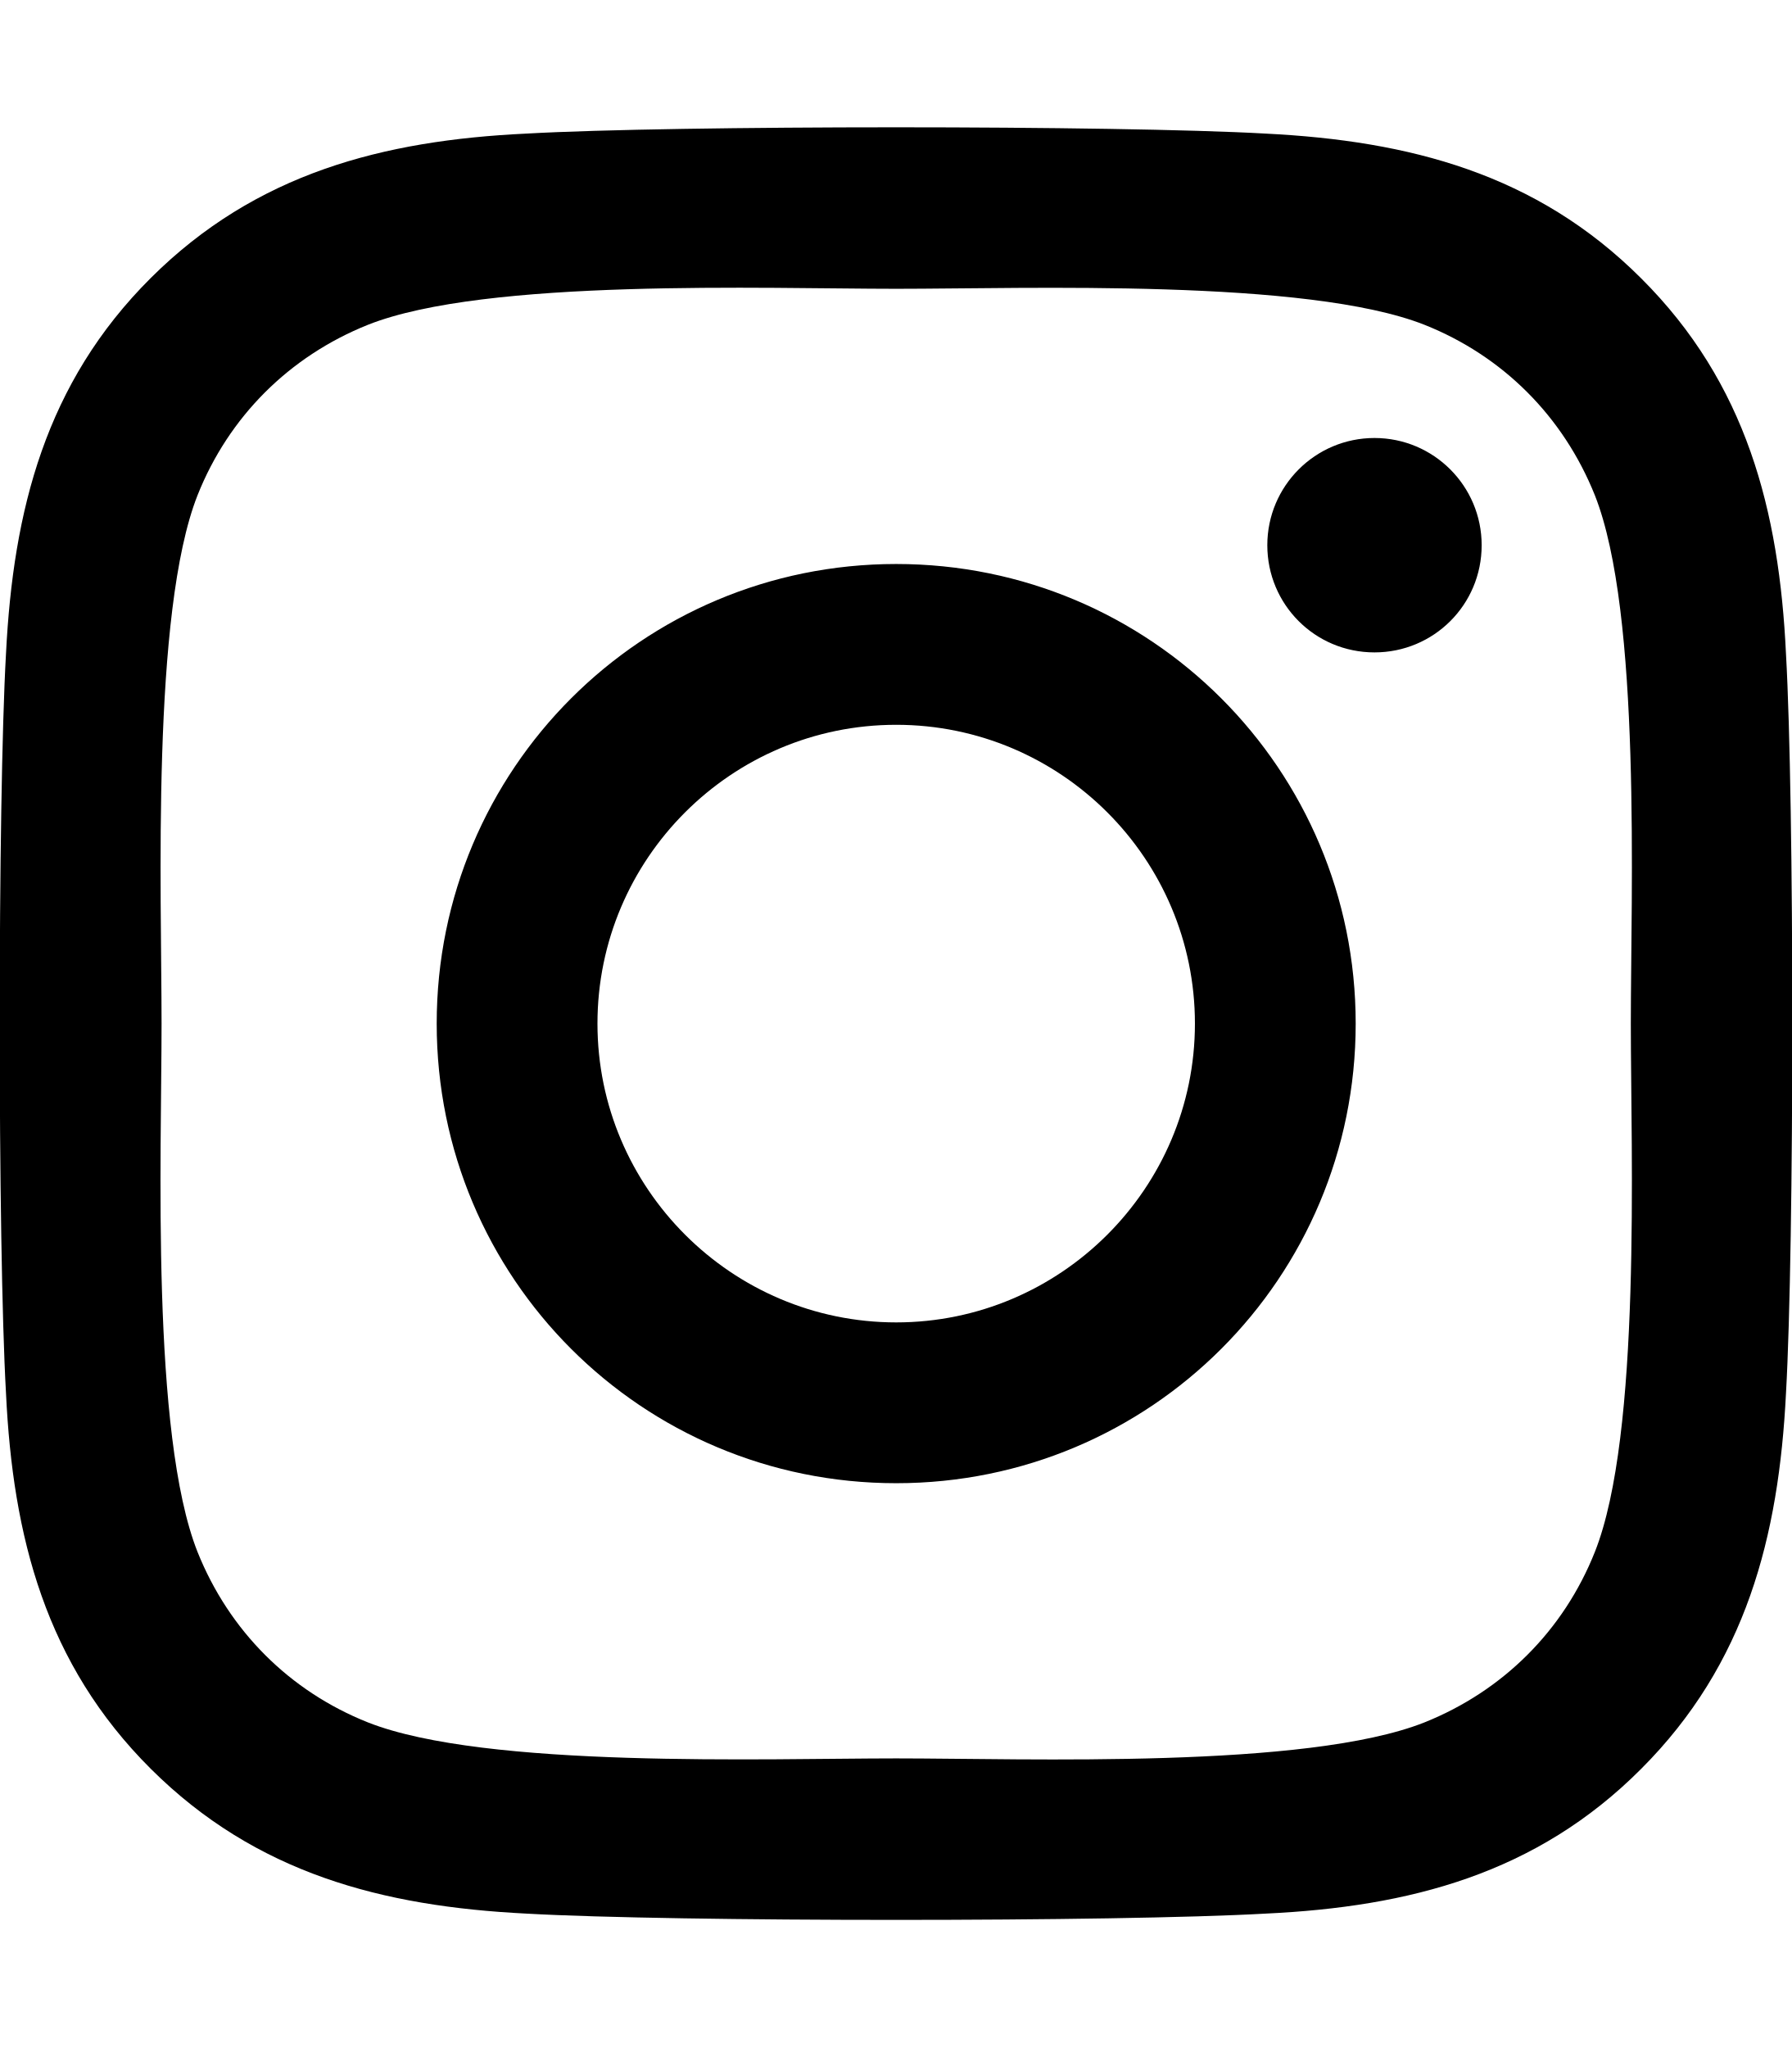
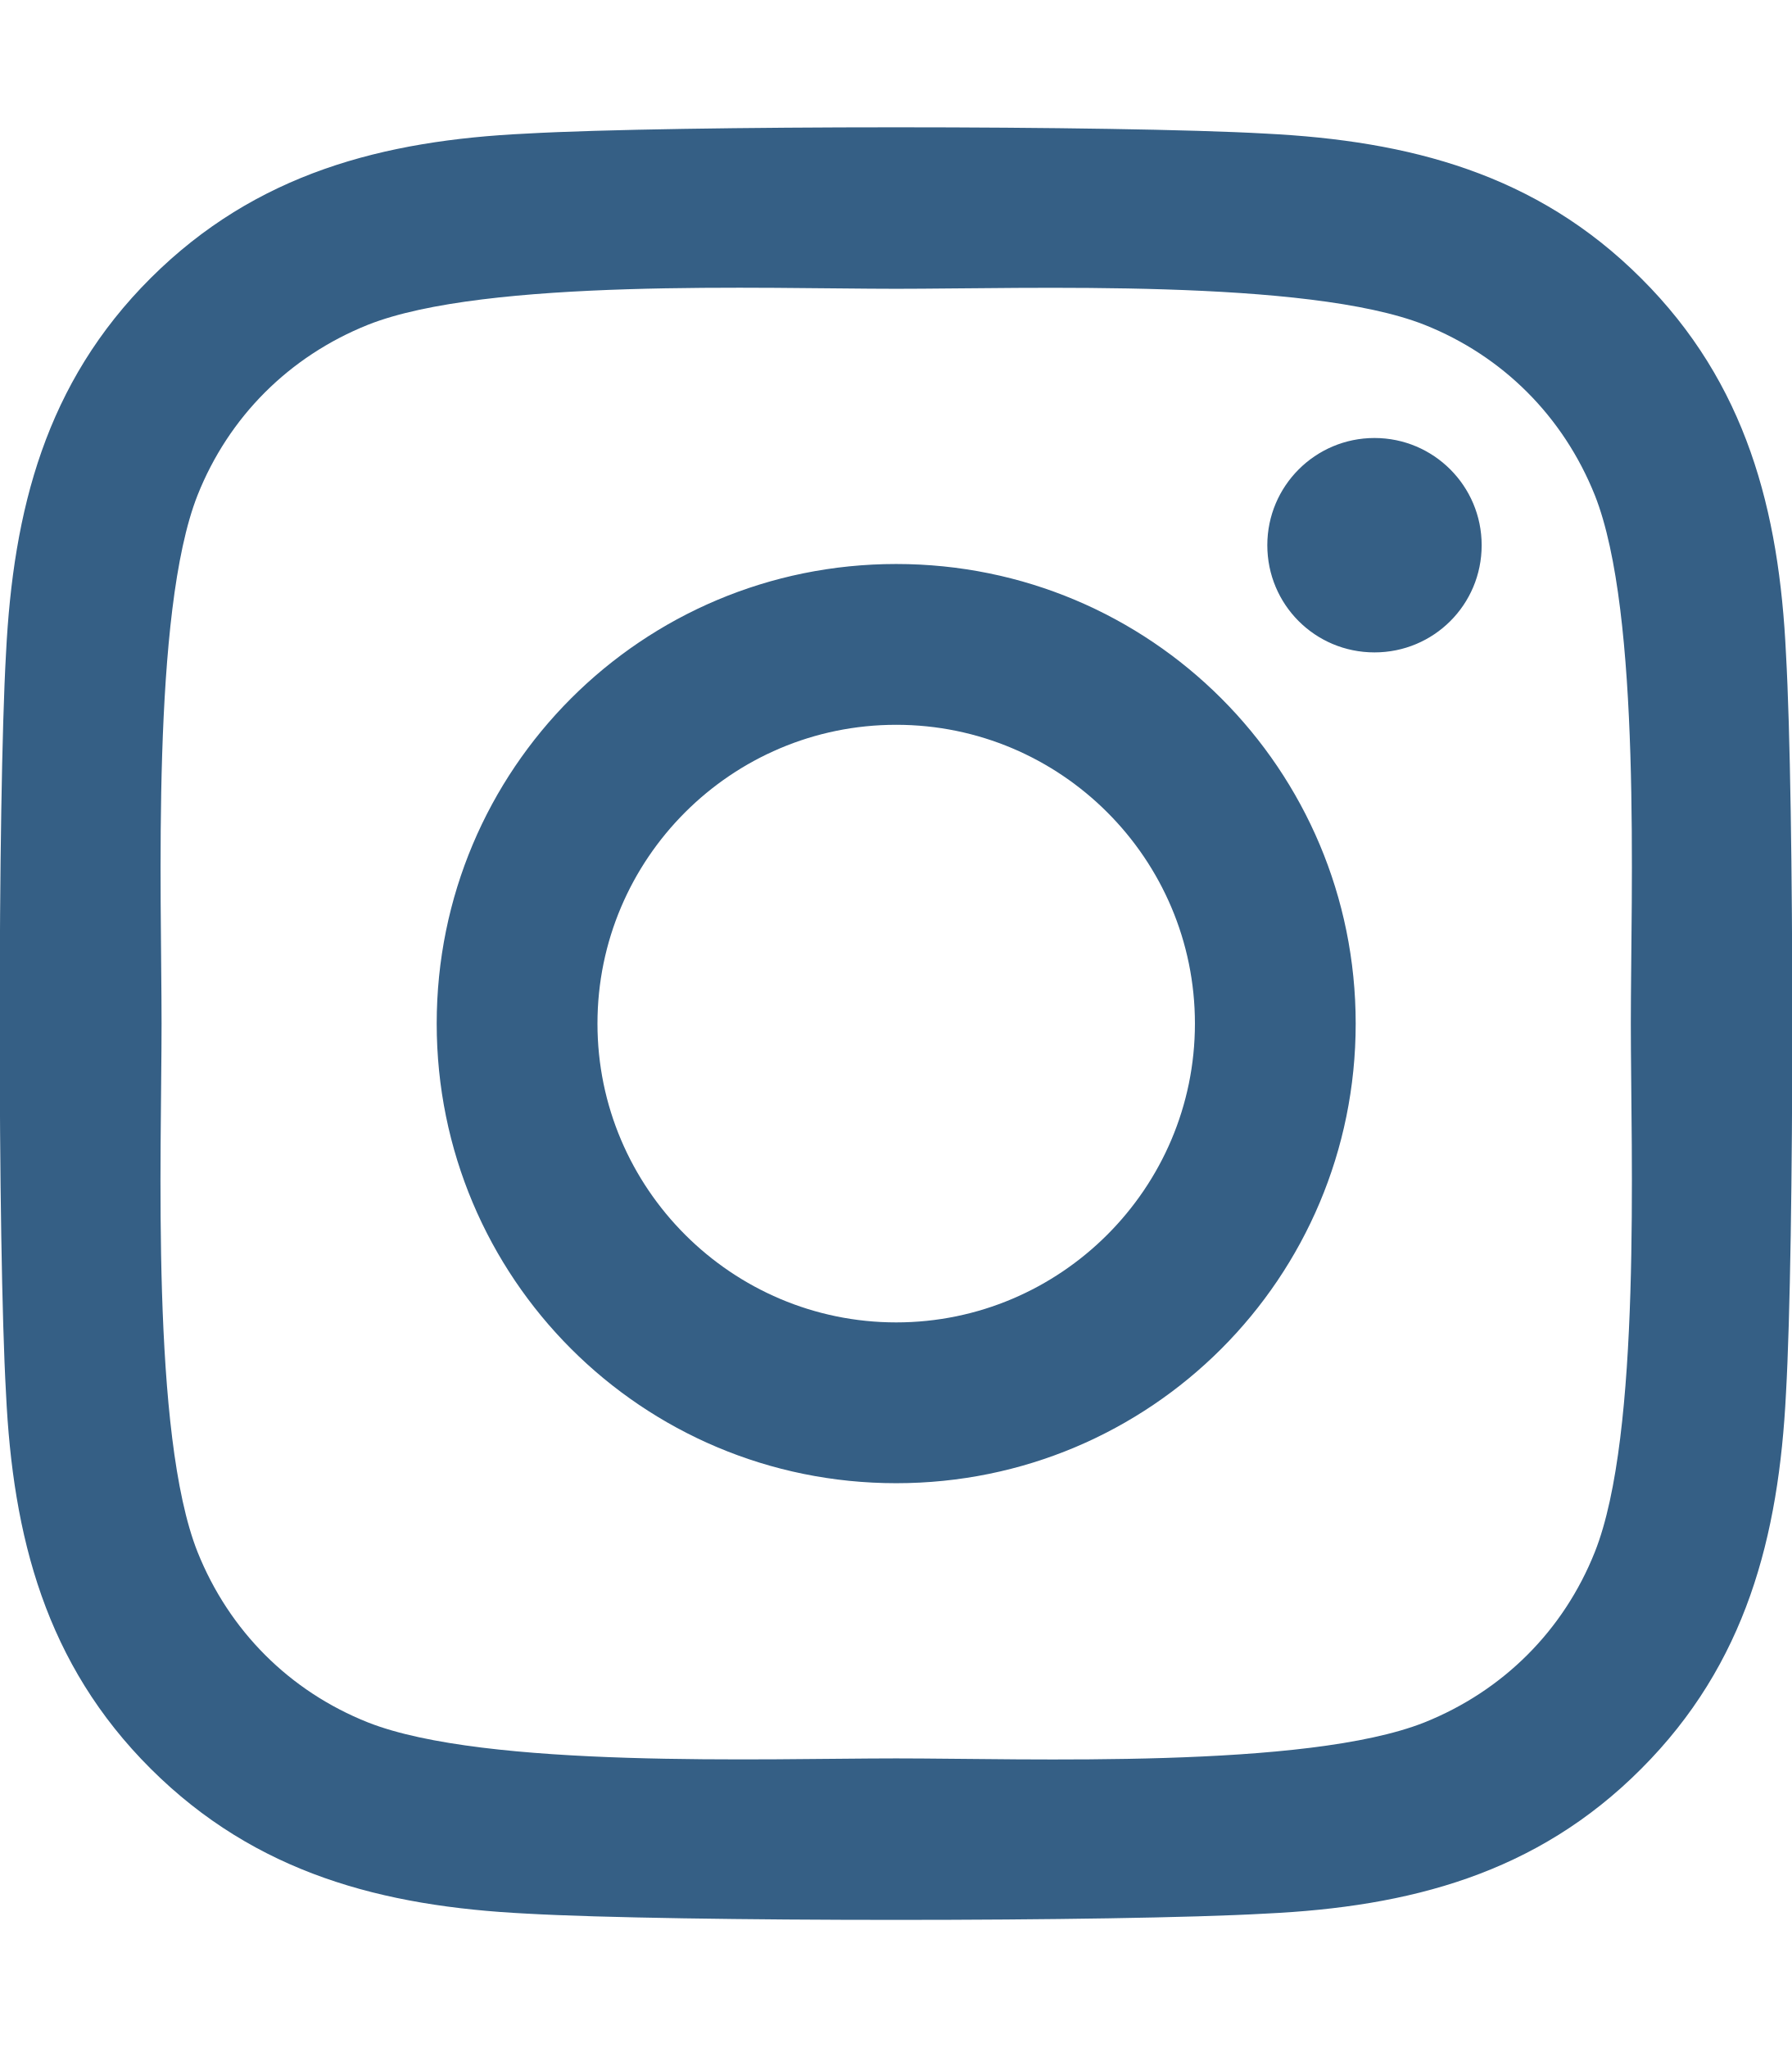
- <svg xmlns="http://www.w3.org/2000/svg" viewBox="0 0 448 512">
+ <svg xmlns="http://www.w3.org/2000/svg" viewBox="0 0 448 512" fill="#355f85">
  <path d="M224.1 141c-63.6 0-114.9 51.3-114.9 114.9s51.3 114.9 114.9 114.9S339 319.5 339 255.9 287.7 141 224.1 141zm0 189.6c-41.1 0-74.7-33.5-74.7-74.7s33.5-74.7 74.7-74.7 74.7 33.5 74.7 74.7-33.6 74.7-74.7 74.7zm146.4-194.3c0 14.9-12 26.8-26.8 26.8-14.9 0-26.8-12-26.8-26.8s12-26.8 26.8-26.8 26.8 12 26.8 26.8zm76.1 27.2c-1.7-35.9-9.9-67.7-36.2-93.9-26.2-26.2-58-34.4-93.9-36.2-37-2.1-147.9-2.1-184.9 0-35.8 1.7-67.6 9.9-93.9 36.1s-34.4 58-36.2 93.9c-2.1 37-2.1 147.9 0 184.9 1.7 35.9 9.9 67.7 36.2 93.9s58 34.4 93.9 36.2c37 2.1 147.9 2.1 184.9 0 35.9-1.7 67.7-9.9 93.9-36.2 26.2-26.2 34.4-58 36.2-93.9 2.1-37 2.1-147.8 0-184.8zM398.8 388c-7.8 19.6-22.9 34.7-42.6 42.6-29.5 11.7-99.5 9-132.1 9s-102.7 2.6-132.1-9c-19.6-7.8-34.7-22.9-42.6-42.6-11.7-29.5-9-99.5-9-132.1s-2.6-102.7 9-132.1c7.8-19.6 22.9-34.7 42.6-42.6 29.5-11.7 99.5-9 132.1-9s102.7-2.6 132.1 9c19.6 7.8 34.7 22.9 42.6 42.6 11.7 29.5 9 99.5 9 132.1s2.7 102.7-9 132.1z" />
</svg>
